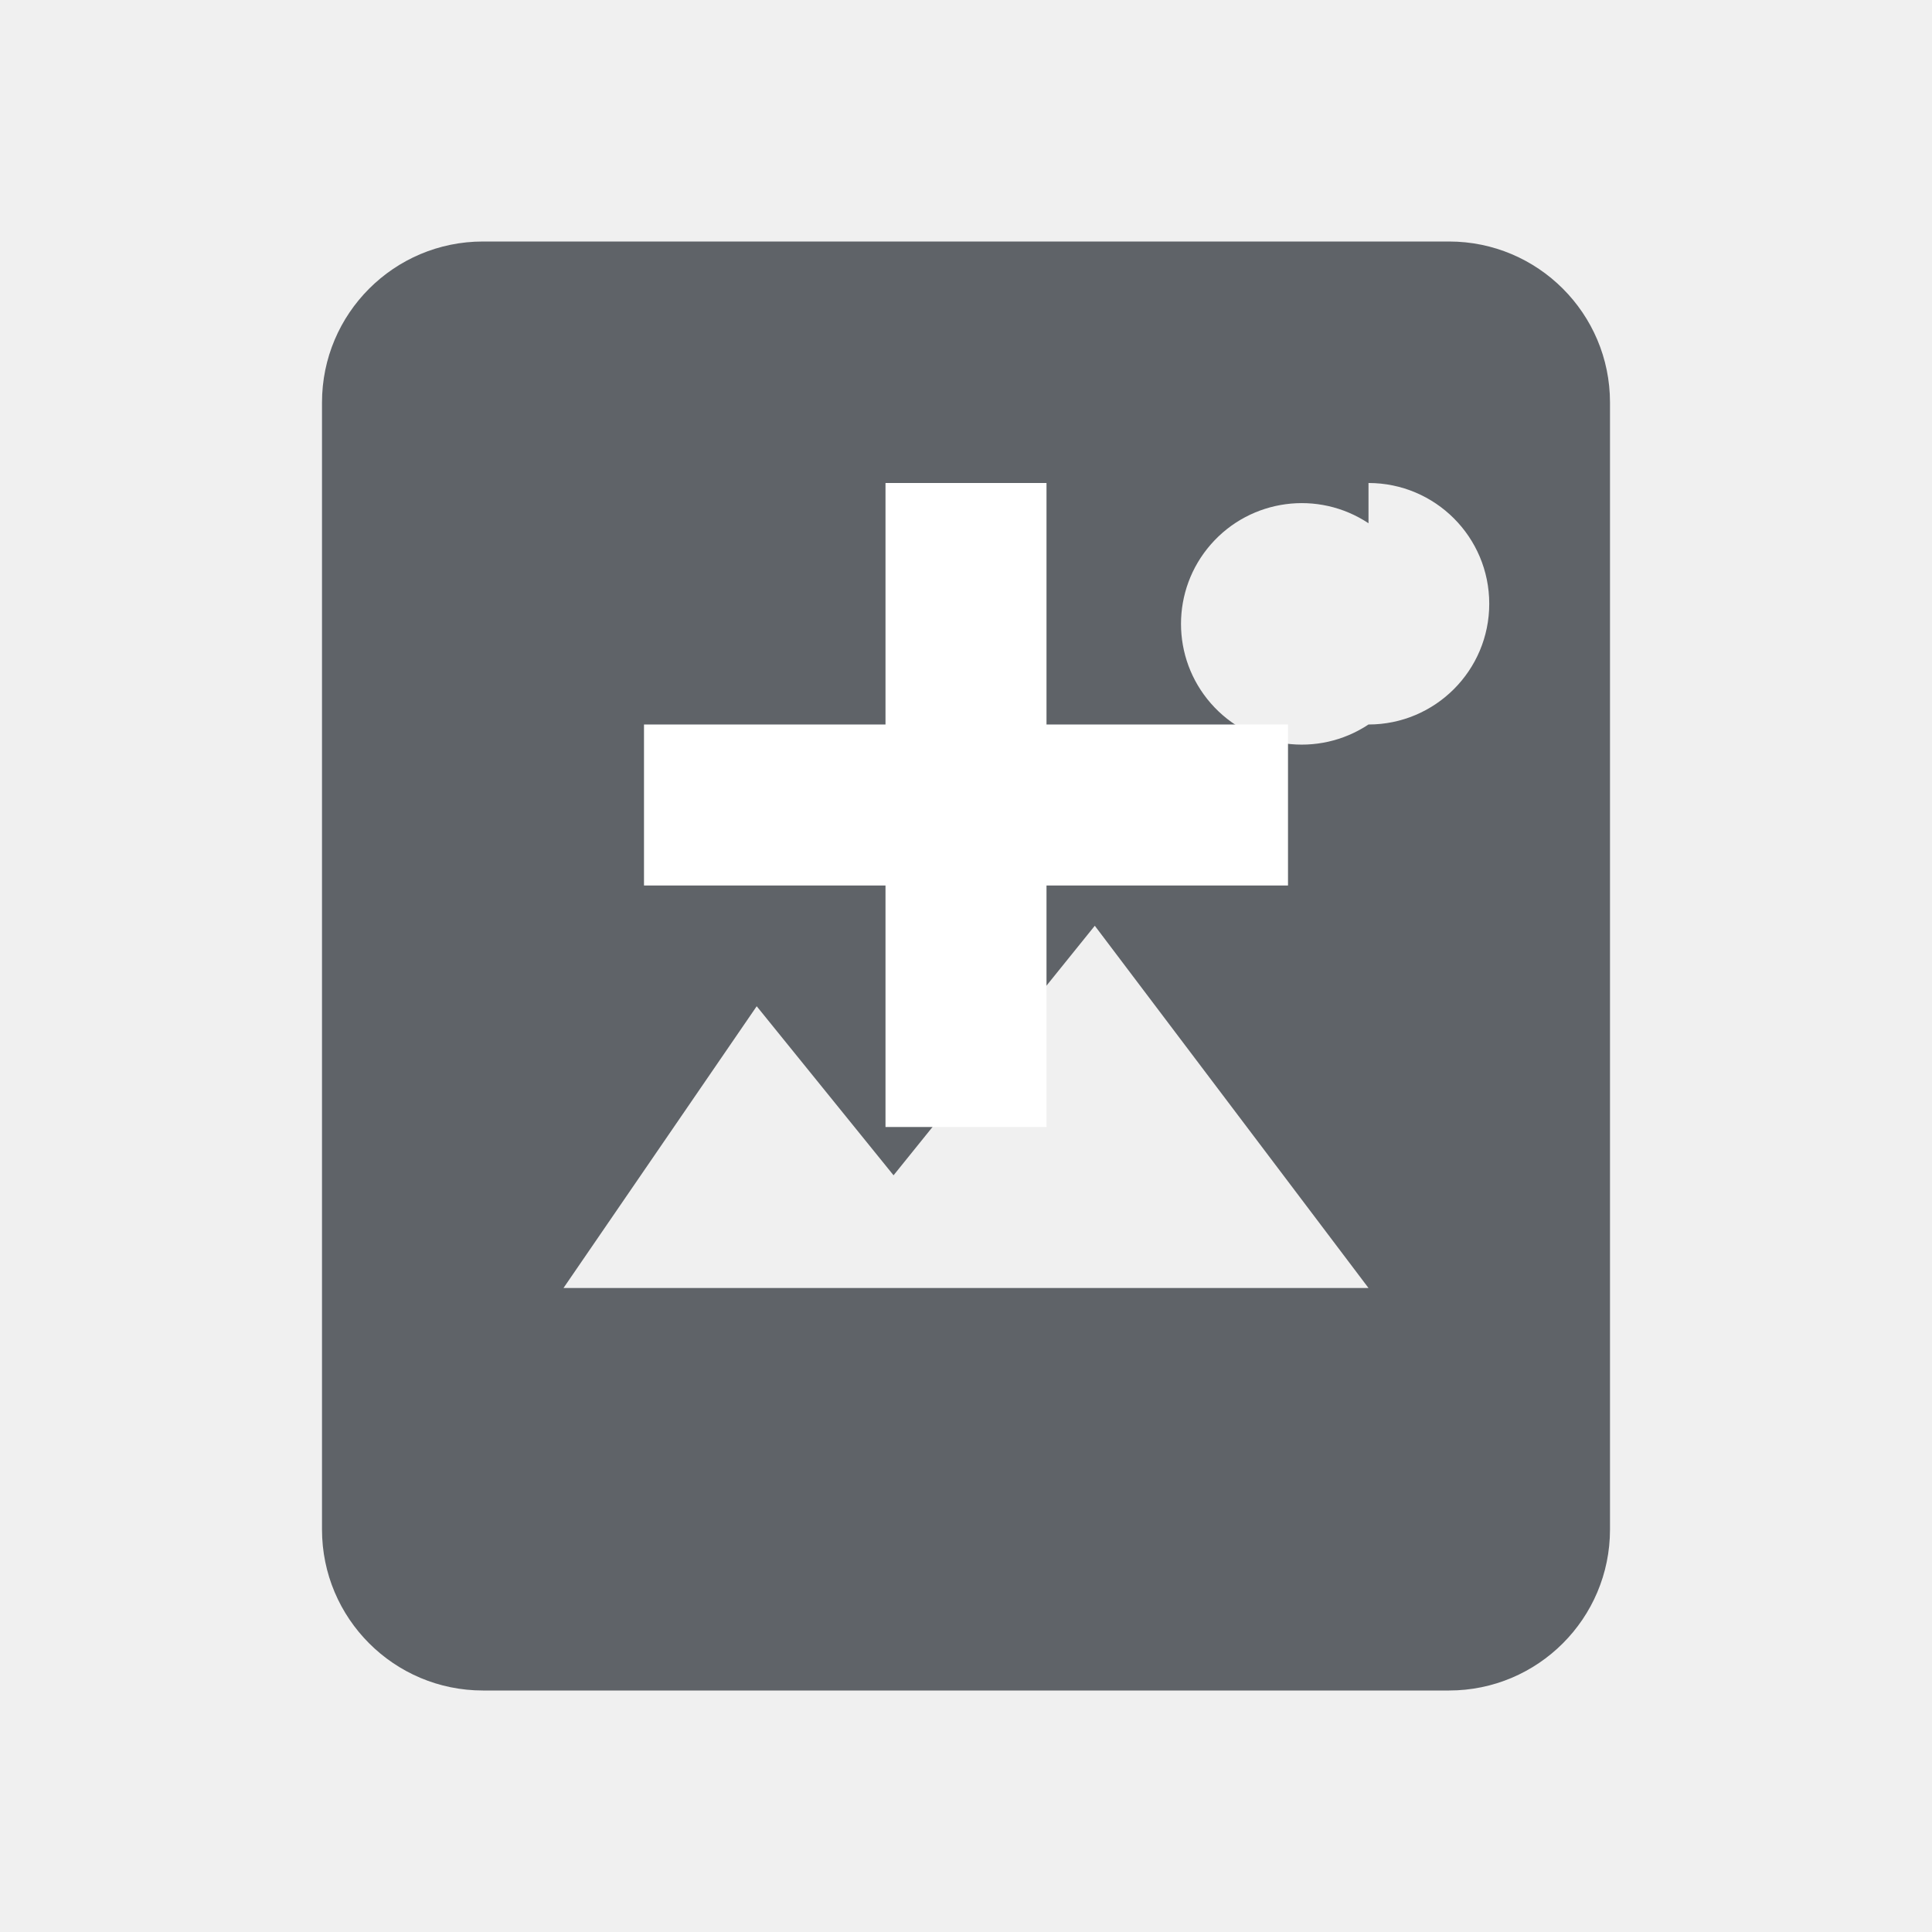
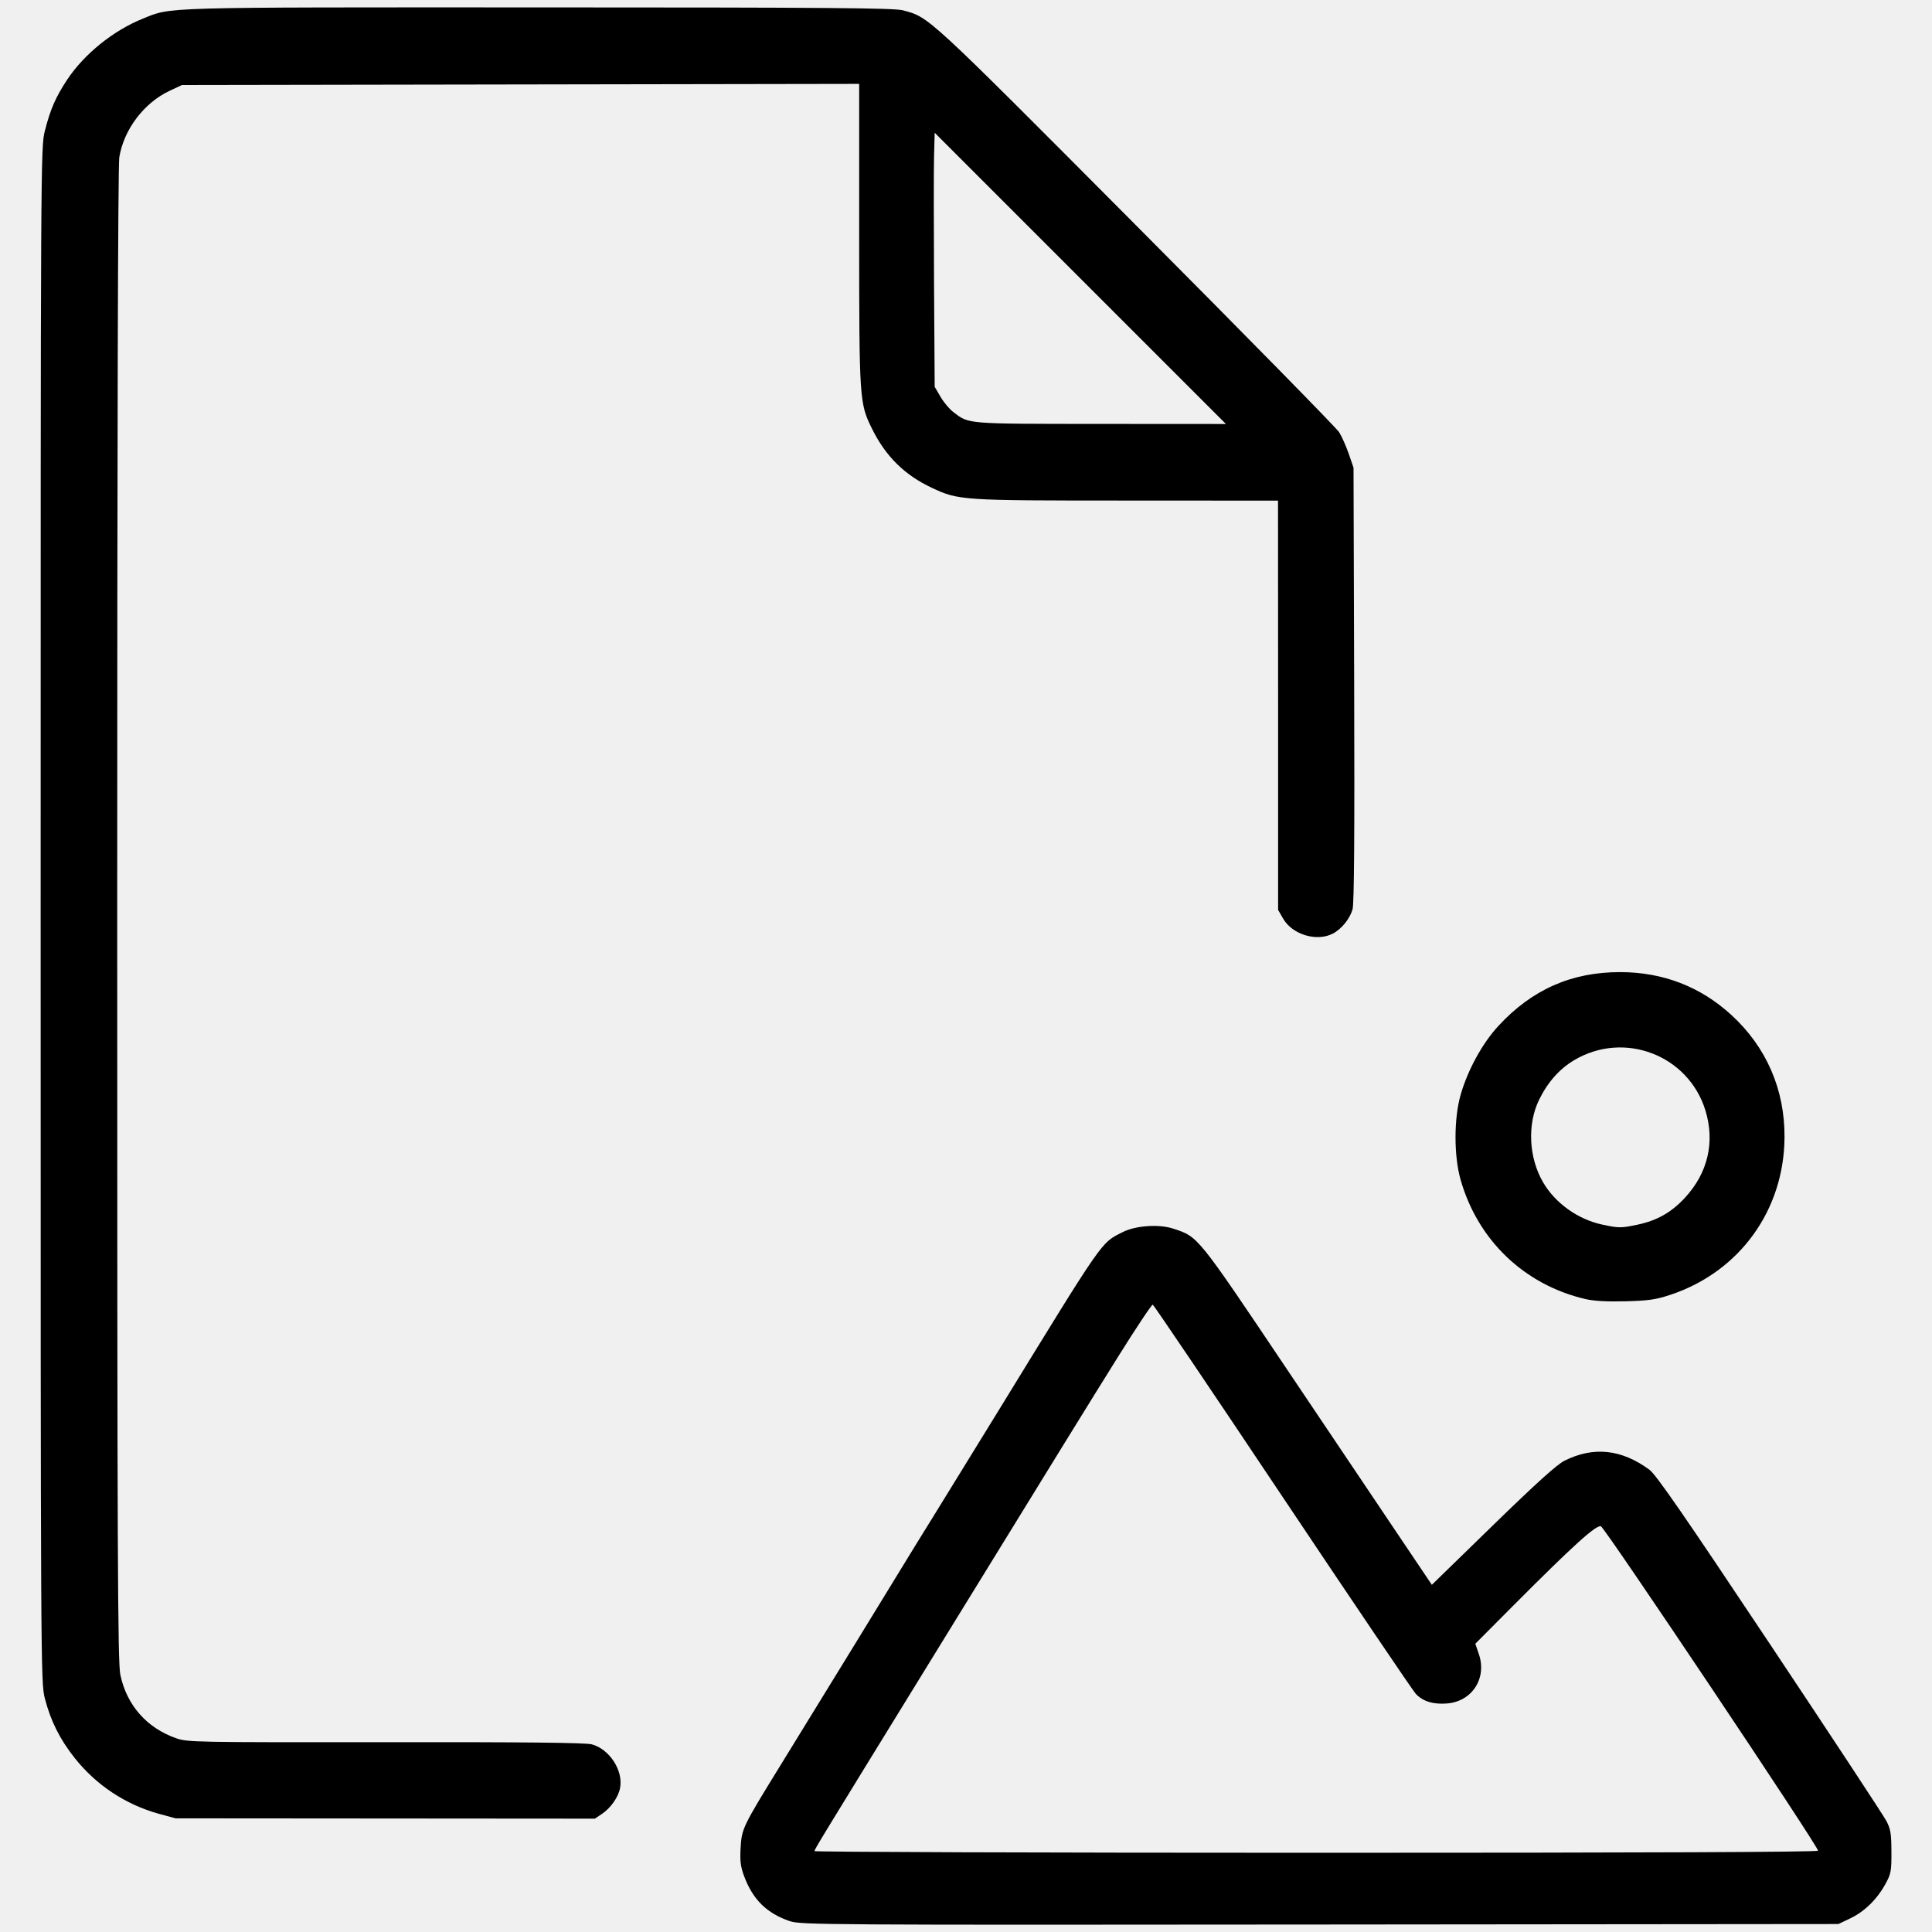
- <svg xmlns="http://www.w3.org/2000/svg" width="24" height="24" viewBox="0 0 24 24">
-   <g fill="#5F6368">
-     <path d="M4 5a2 2 0 0 1 2-2h12a2 2 0 0 1 2 2v14a2 2 0 0 1-2 2H6a2 2 0 0 1-2-2V5zm3 11h10l-3.4-4.5-2.5 3.1-1.7-2.1L7 16zm10-9.5A1.5 1.5 0 1 0 17 9a1.5 1.5 0 0 0 0-3z" />
-     <path d="M11 6h2v3h3v2h-3v3h-2v-3H8V9h3V6z" fill="#FFFFFF" />
+ <svg xmlns="http://www.w3.org/2000/svg" width="24" height="24" viewBox="0 0 24 24" version="1.1" id="svg1" xml:space="preserve">
+   <defs id="defs1">
+     <pattern id="EMFhbasepattern" patternUnits="userSpaceOnUse" width="6" height="6" x="0" y="0" />
+   </defs>
+   <g id="layer1">
+     <path style="fill:#000000;stroke-width:0.026" d="M 9.81,23.865 C 9.524,23.766 9.354,23.599 9.245,23.31 9.2,23.191 9.191,23.12 9.2,22.958 9.214,22.714 9.222,22.698 9.701,21.92 c 0.695,-1.129 1.22,-1.985 1.443,-2.351 0.124,-0.203 0.328,-0.536 0.455,-0.739 0.126,-0.203 0.485,-0.786 0.797,-1.294 1.333,-2.172 1.276,-2.091 1.55,-2.23 0.161,-0.082 0.453,-0.102 0.63,-0.043 0.311,0.103 0.29,0.077 1.416,1.754 0.572,0.852 1.21,1.802 1.418,2.11 l 0.377,0.56 0.757,-0.737 c 0.534,-0.52 0.796,-0.757 0.89,-0.804 0.36,-0.181 0.708,-0.144 1.055,0.111 0.084,0.062 0.421,0.55 1.495,2.162 0.763,1.145 1.415,2.136 1.449,2.201 0.053,0.101 0.062,0.157 0.063,0.383 7.98e-4,0.244 -0.005,0.275 -0.077,0.405 -0.105,0.19 -0.261,0.341 -0.437,0.424 l -0.145,0.069 -6.444,0.006 c -6.14,0.006 -6.451,0.004 -6.581,-0.042 z M 22.584,22.989 c 0,-0.058 -2.648,-4.013 -2.697,-4.029 -0.06,-0.019 -0.342,0.236 -1.089,0.986 l -0.471,0.473 0.044,0.129 c 0.102,0.3 -0.083,0.587 -0.394,0.613 -0.172,0.014 -0.301,-0.025 -0.39,-0.12 -0.037,-0.04 -0.782,-1.142 -1.656,-2.449 -0.873,-1.307 -1.598,-2.38 -1.611,-2.385 -0.012,-0.004 -0.206,0.287 -0.431,0.647 -0.403,0.646 -0.6,0.965 -2.359,3.824 -1.367,2.222 -1.412,2.295 -1.412,2.317 0,0.011 2.805,0.021 6.233,0.021 4.12,0 6.233,-0.009 6.233,-0.026 z M 1.971,22.531 C 1.559,22.416 1.196,22.176 0.929,21.84 0.743,21.606 0.629,21.377 0.557,21.098 c -0.051,-0.201 -0.052,-0.337 -0.052,-9.736 0,-9.446 4.7918e-4,-9.534 0.053,-9.739 C 0.627,1.353 0.692,1.205 0.837,0.986 1.048,0.67 1.406,0.381 1.769,0.234 2.137,0.085 1.93,0.091 6.694,0.092 c 3.58,1.9966e-4 4.413,0.007 4.521,0.036 0.33,0.088 0.274,0.036 2.889,2.663 1.36,1.366 2.499,2.526 2.532,2.579 0.033,0.053 0.086,0.174 0.119,0.268 l 0.059,0.172 0.008,2.694 c 0.006,1.883 -4e-4,2.723 -0.02,2.792 -0.035,0.12 -0.138,0.246 -0.246,0.302 -0.201,0.104 -0.505,0.011 -0.618,-0.189 L 15.877,11.303 15.877,8.761 15.876,6.219 13.994,6.218 C 11.93,6.218 11.91,6.216 11.574,6.059 11.239,5.902 11.002,5.669 10.834,5.329 10.676,5.01 10.673,4.977 10.673,2.915 V 1.042 l -4.206,0.007 -4.206,0.007 -0.152,0.071 C 1.79,1.276 1.539,1.607 1.482,1.953 c -0.017,0.102 -0.026,3.485 -0.026,9.415 2.596e-4,7.997 0.006,9.282 0.039,9.438 0.08,0.377 0.328,0.659 0.693,0.787 0.142,0.05 0.231,0.051 2.6,0.049 1.738,-0.002 2.486,0.006 2.564,0.027 0.219,0.059 0.392,0.325 0.351,0.541 -0.021,0.114 -0.115,0.248 -0.224,0.322 l -0.089,0.06 -2.604,-0.002 -2.604,-0.002 z M 13.42,3.458 l -1.809,-1.809 -0.008,0.297 c -0.004,0.164 -0.004,0.874 0,1.578 l 0.008,1.281 0.073,0.125 c 0.04,0.069 0.112,0.154 0.16,0.19 0.196,0.149 0.14,0.145 1.827,0.146 l 1.558,9.983e-4 z m 6.273,12.679 c -0.757,-0.177 -1.335,-0.73 -1.549,-1.482 -0.084,-0.296 -0.084,-0.757 -7.8e-5,-1.053 0.088,-0.309 0.271,-0.643 0.47,-0.858 0.419,-0.453 0.909,-0.669 1.515,-0.668 0.528,9.98e-4 0.991,0.179 1.374,0.528 0.438,0.399 0.669,0.929 0.665,1.524 -0.005,0.903 -0.556,1.667 -1.41,1.954 -0.186,0.062 -0.272,0.075 -0.563,0.083 -0.231,0.006 -0.395,-0.003 -0.502,-0.028 z m 0.654,-0.925 c 0.239,-0.051 0.417,-0.152 0.584,-0.333 0.285,-0.308 0.375,-0.693 0.254,-1.086 -0.213,-0.689 -1.013,-0.993 -1.634,-0.621 -0.18,0.108 -0.325,0.272 -0.431,0.488 -0.15,0.305 -0.13,0.723 0.05,1.029 0.15,0.257 0.43,0.457 0.728,0.522 0.213,0.046 0.237,0.046 0.45,0.001 z" id="path1" />
  </g>
</svg>
